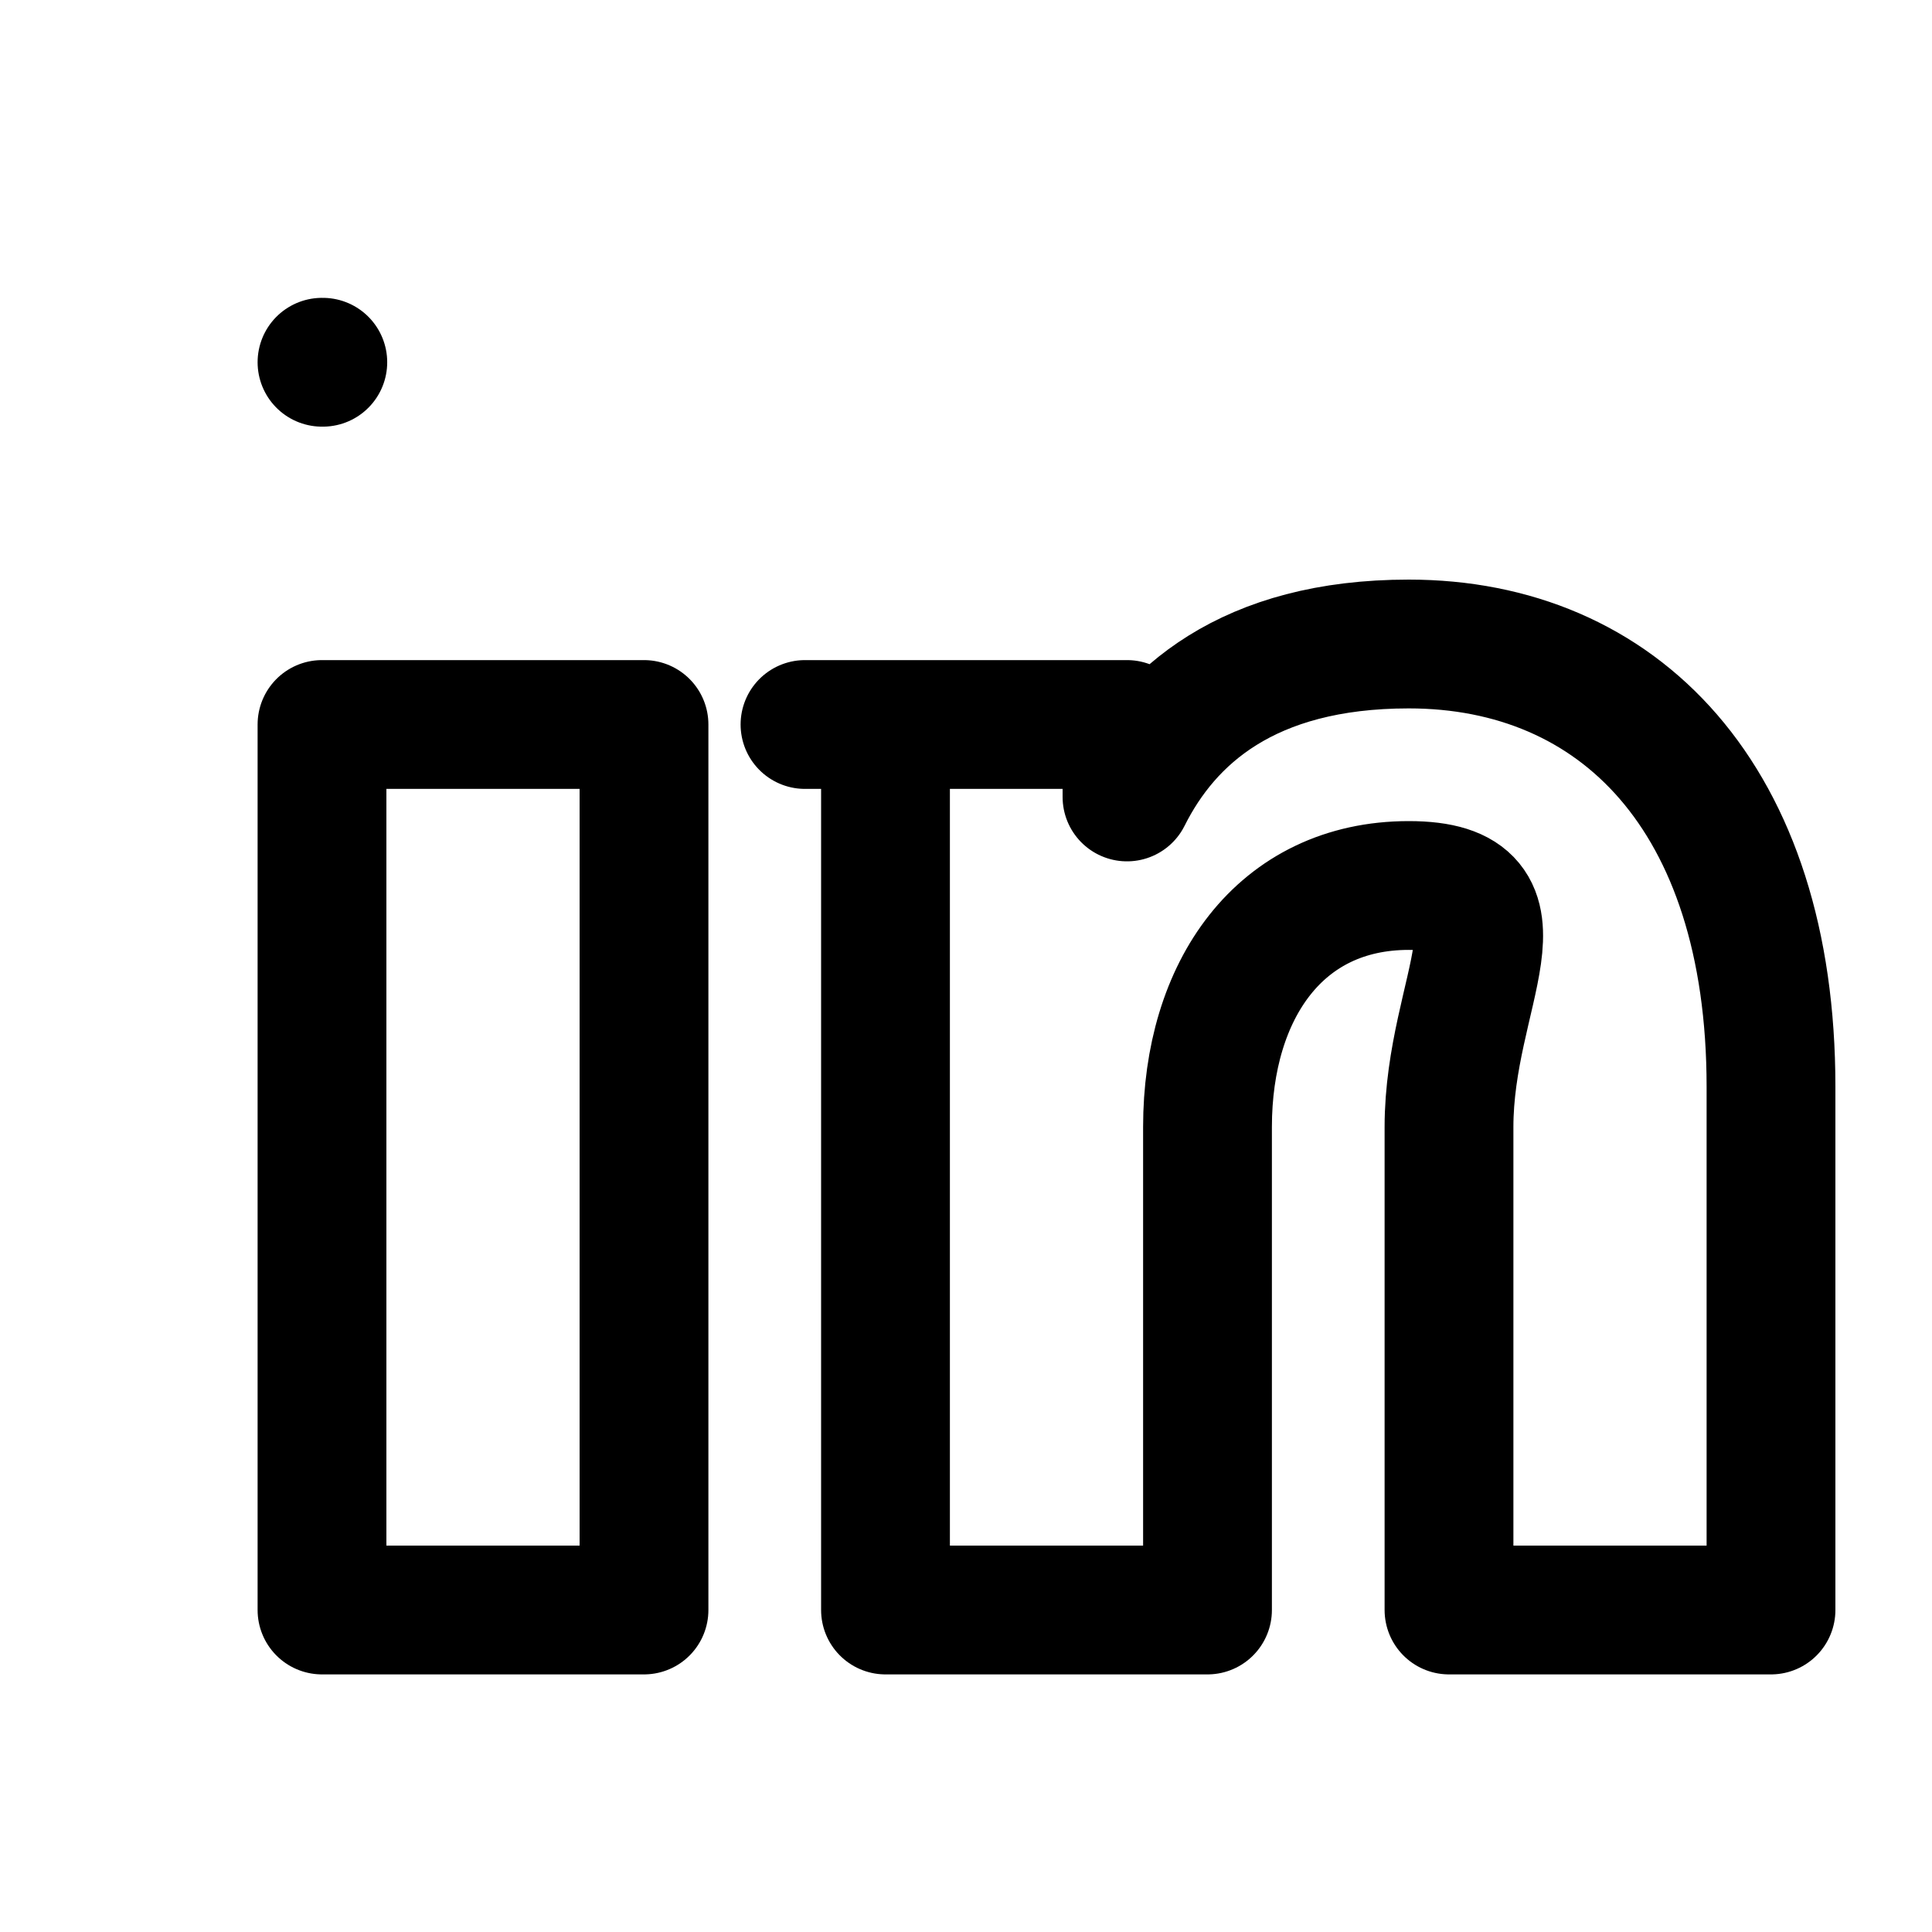
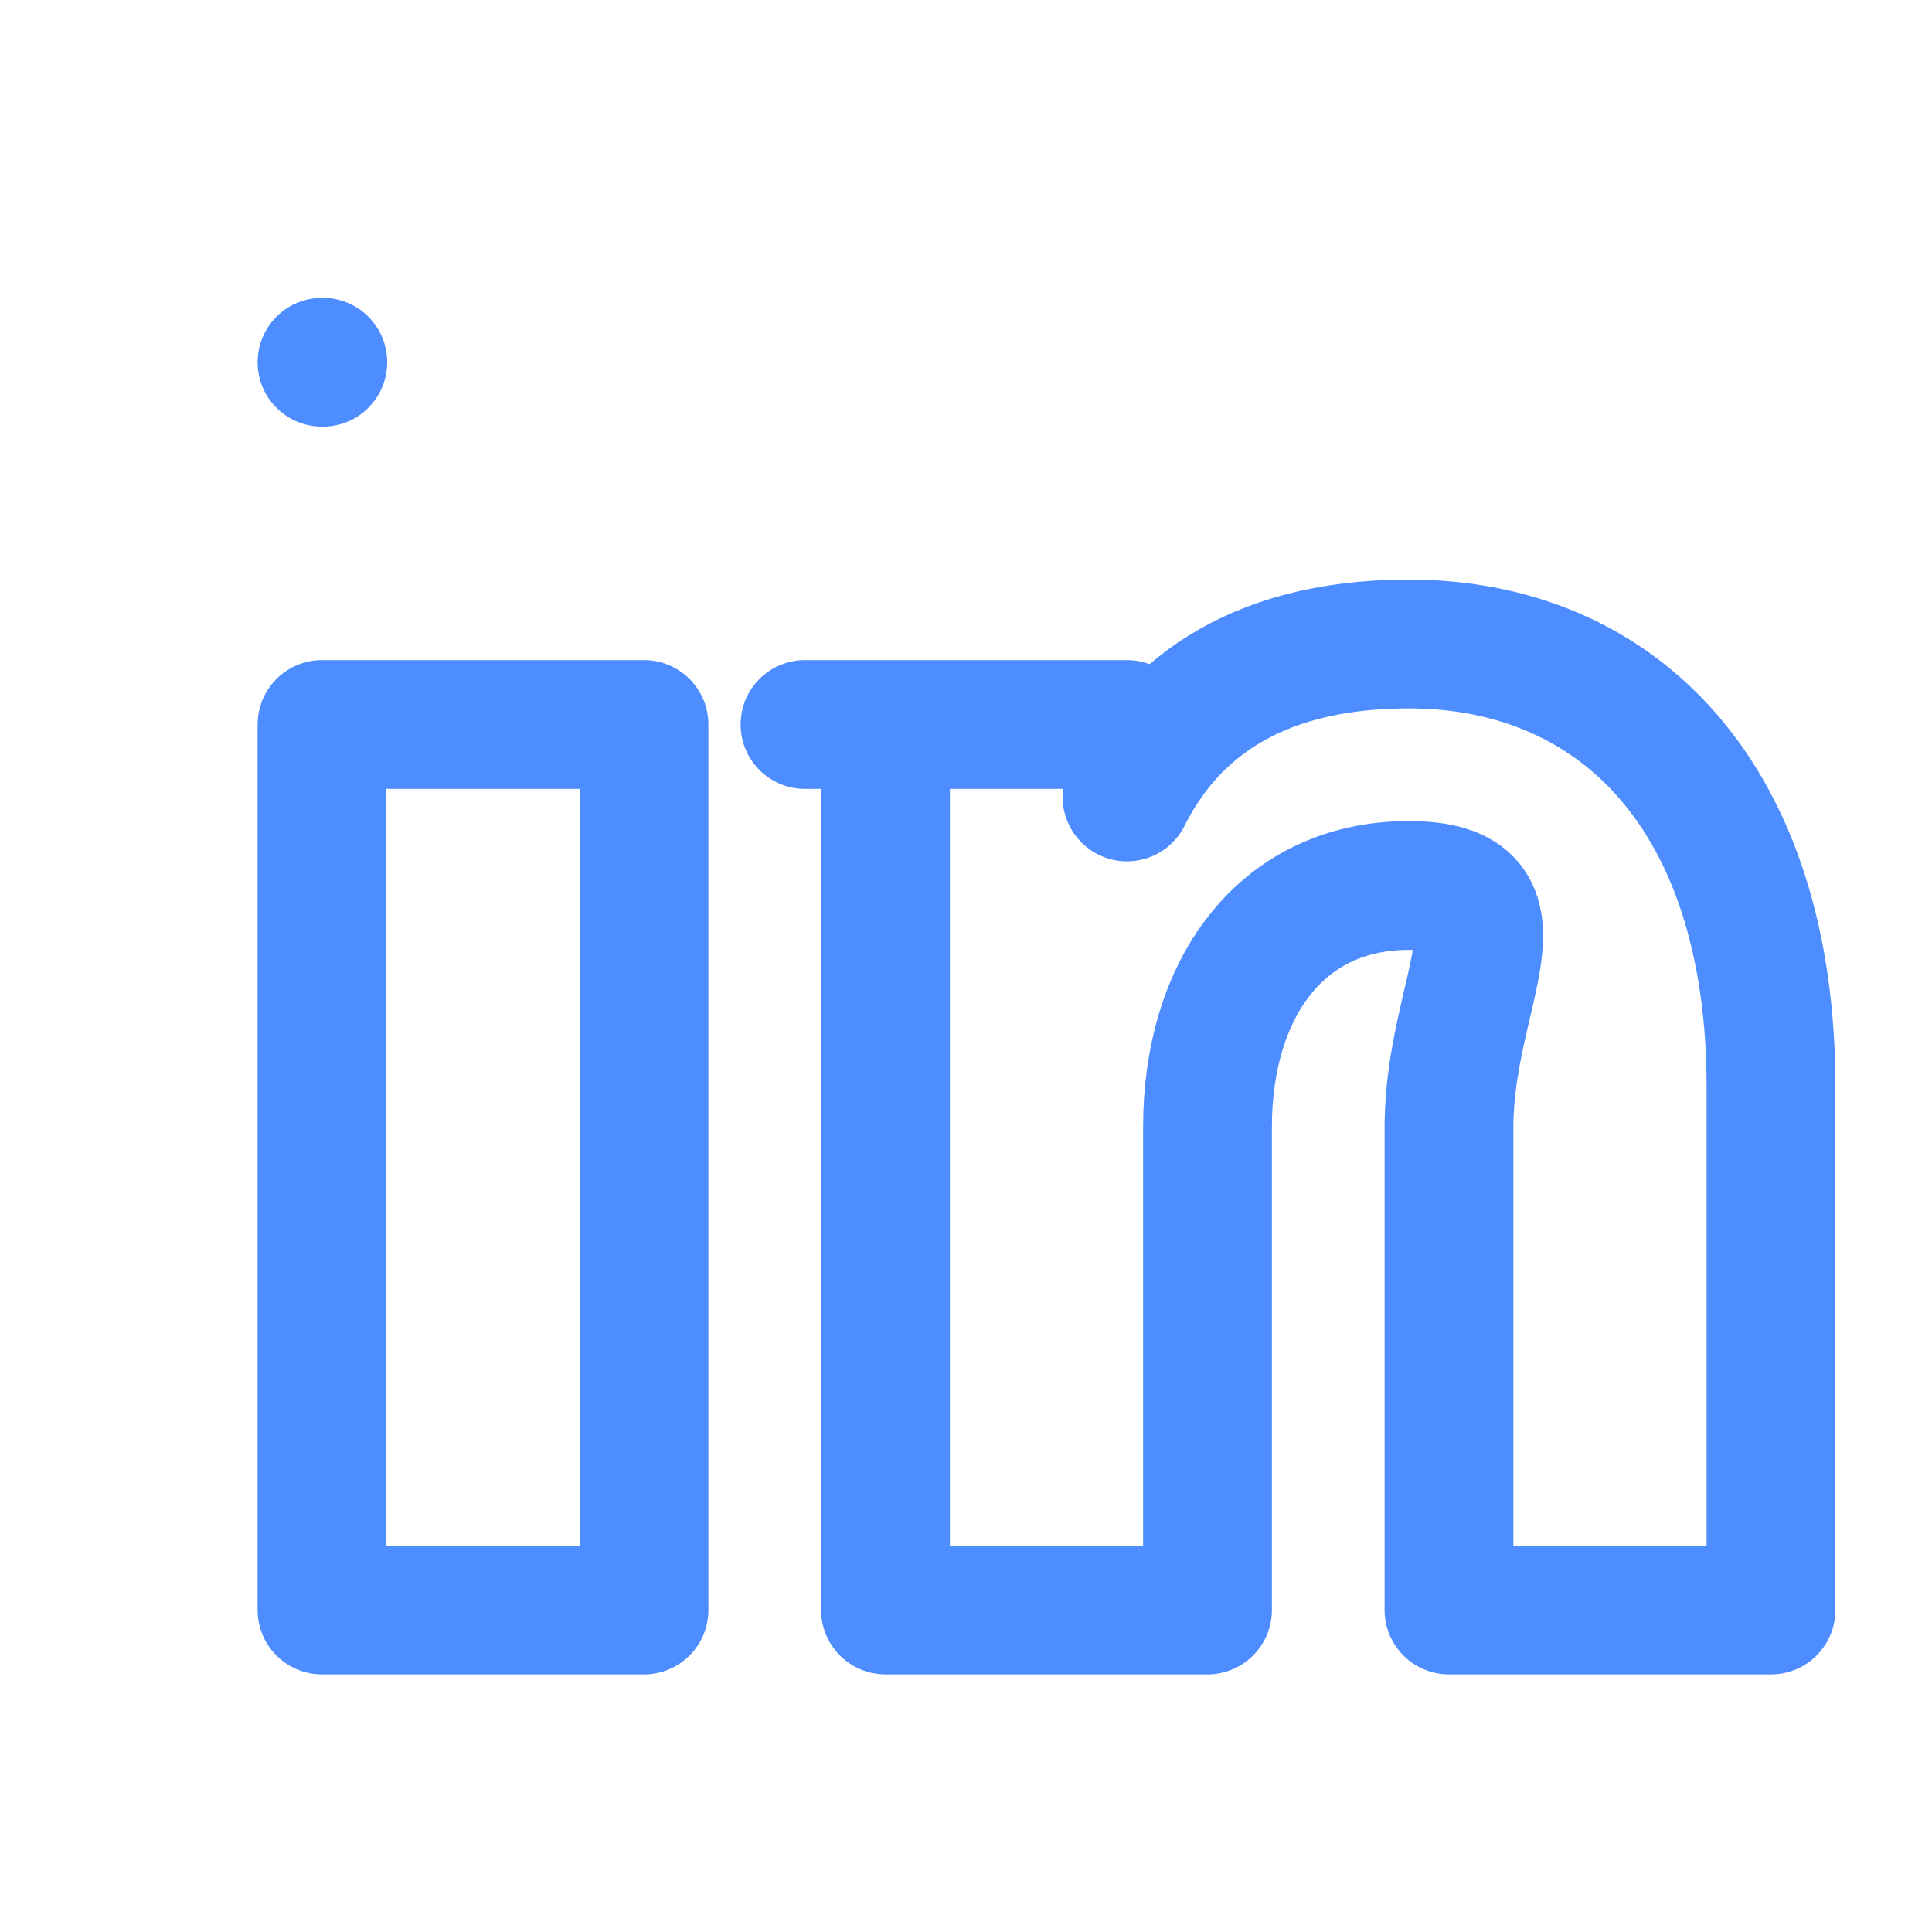
- <svg xmlns="http://www.w3.org/2000/svg" viewBox="0 0 24 24" fill="none" stroke="currentColor" stroke-width="1.6" stroke-linecap="round" stroke-linejoin="round" aria-hidden="true" focusable="false">
+ <svg xmlns="http://www.w3.org/2000/svg" viewBox="0 0 24 24" fill="none" stroke="#4d8dff" stroke-width="1.6" stroke-linecap="round" stroke-linejoin="round" aria-hidden="true" focusable="false">
  <path d="M4 4.5h.01M4 9v11h4V9H4Zm7 0v11h4v-6c0-1.7.9-3 2.5-3S18 12.3 18 14v6h4v-6.5c0-3.6-1.9-5.5-4.5-5.5-2 0-3 .9-3.5 1.9V9h-4Z" />
</svg>
